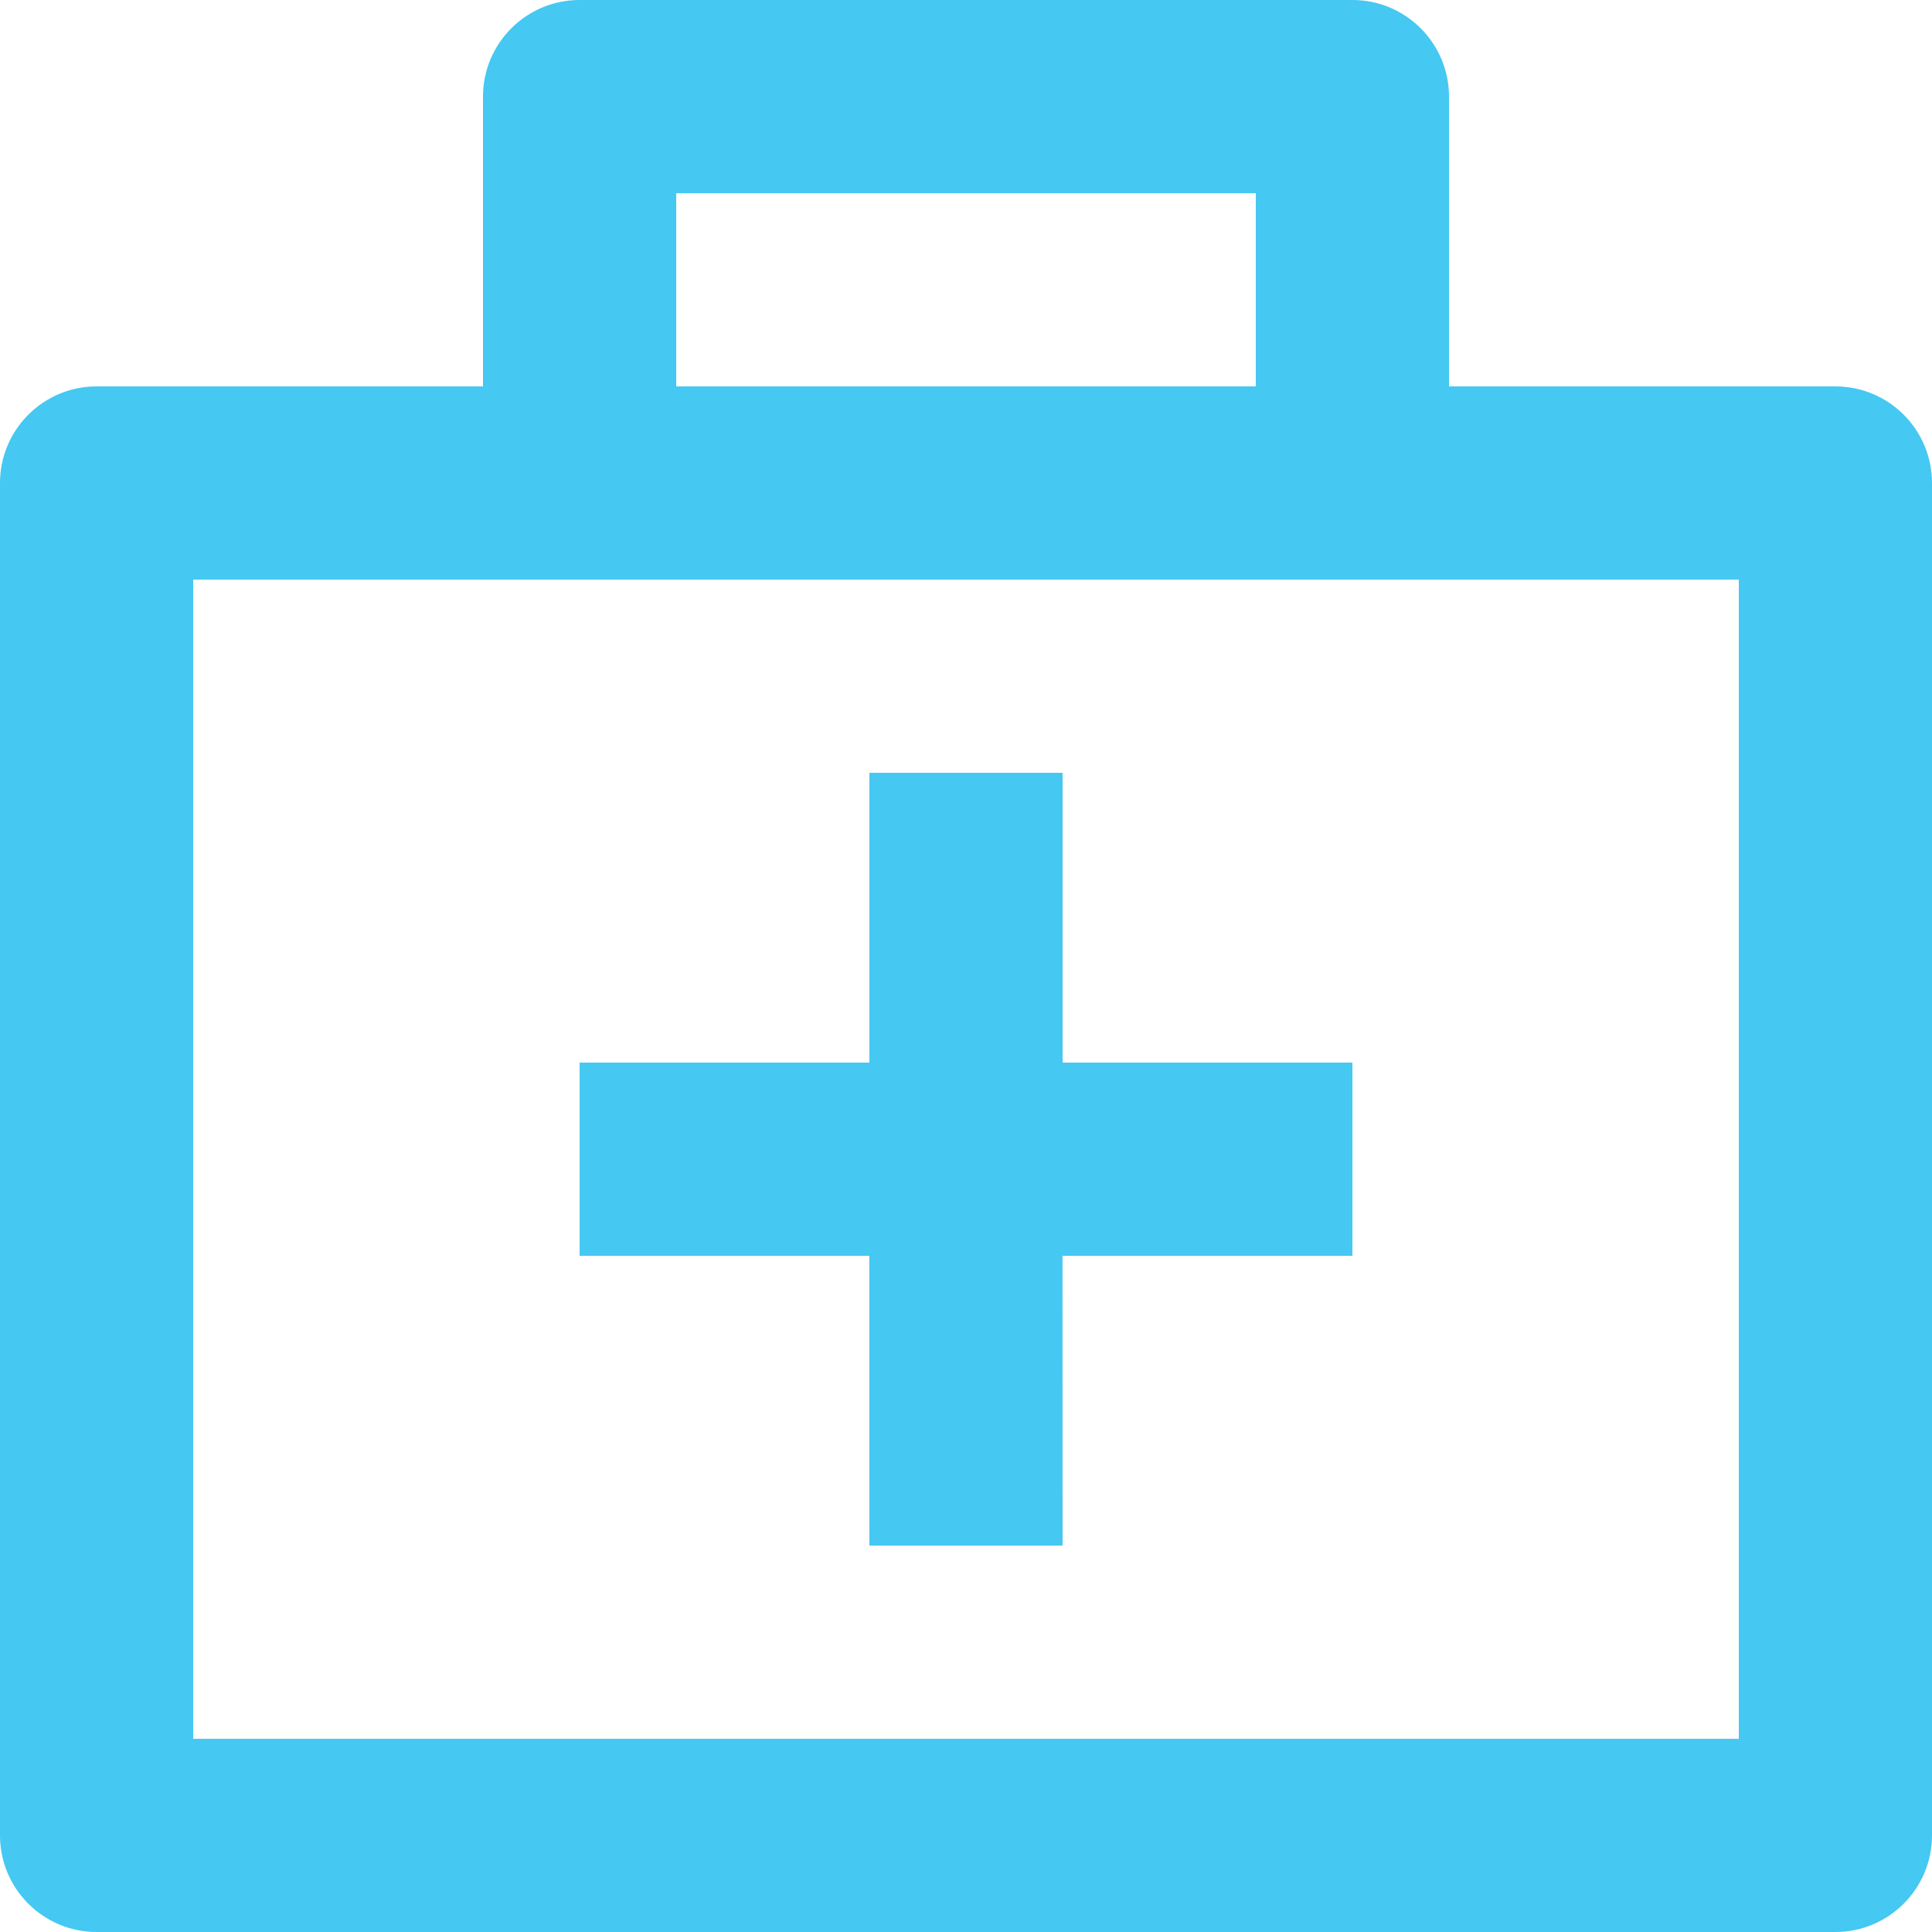
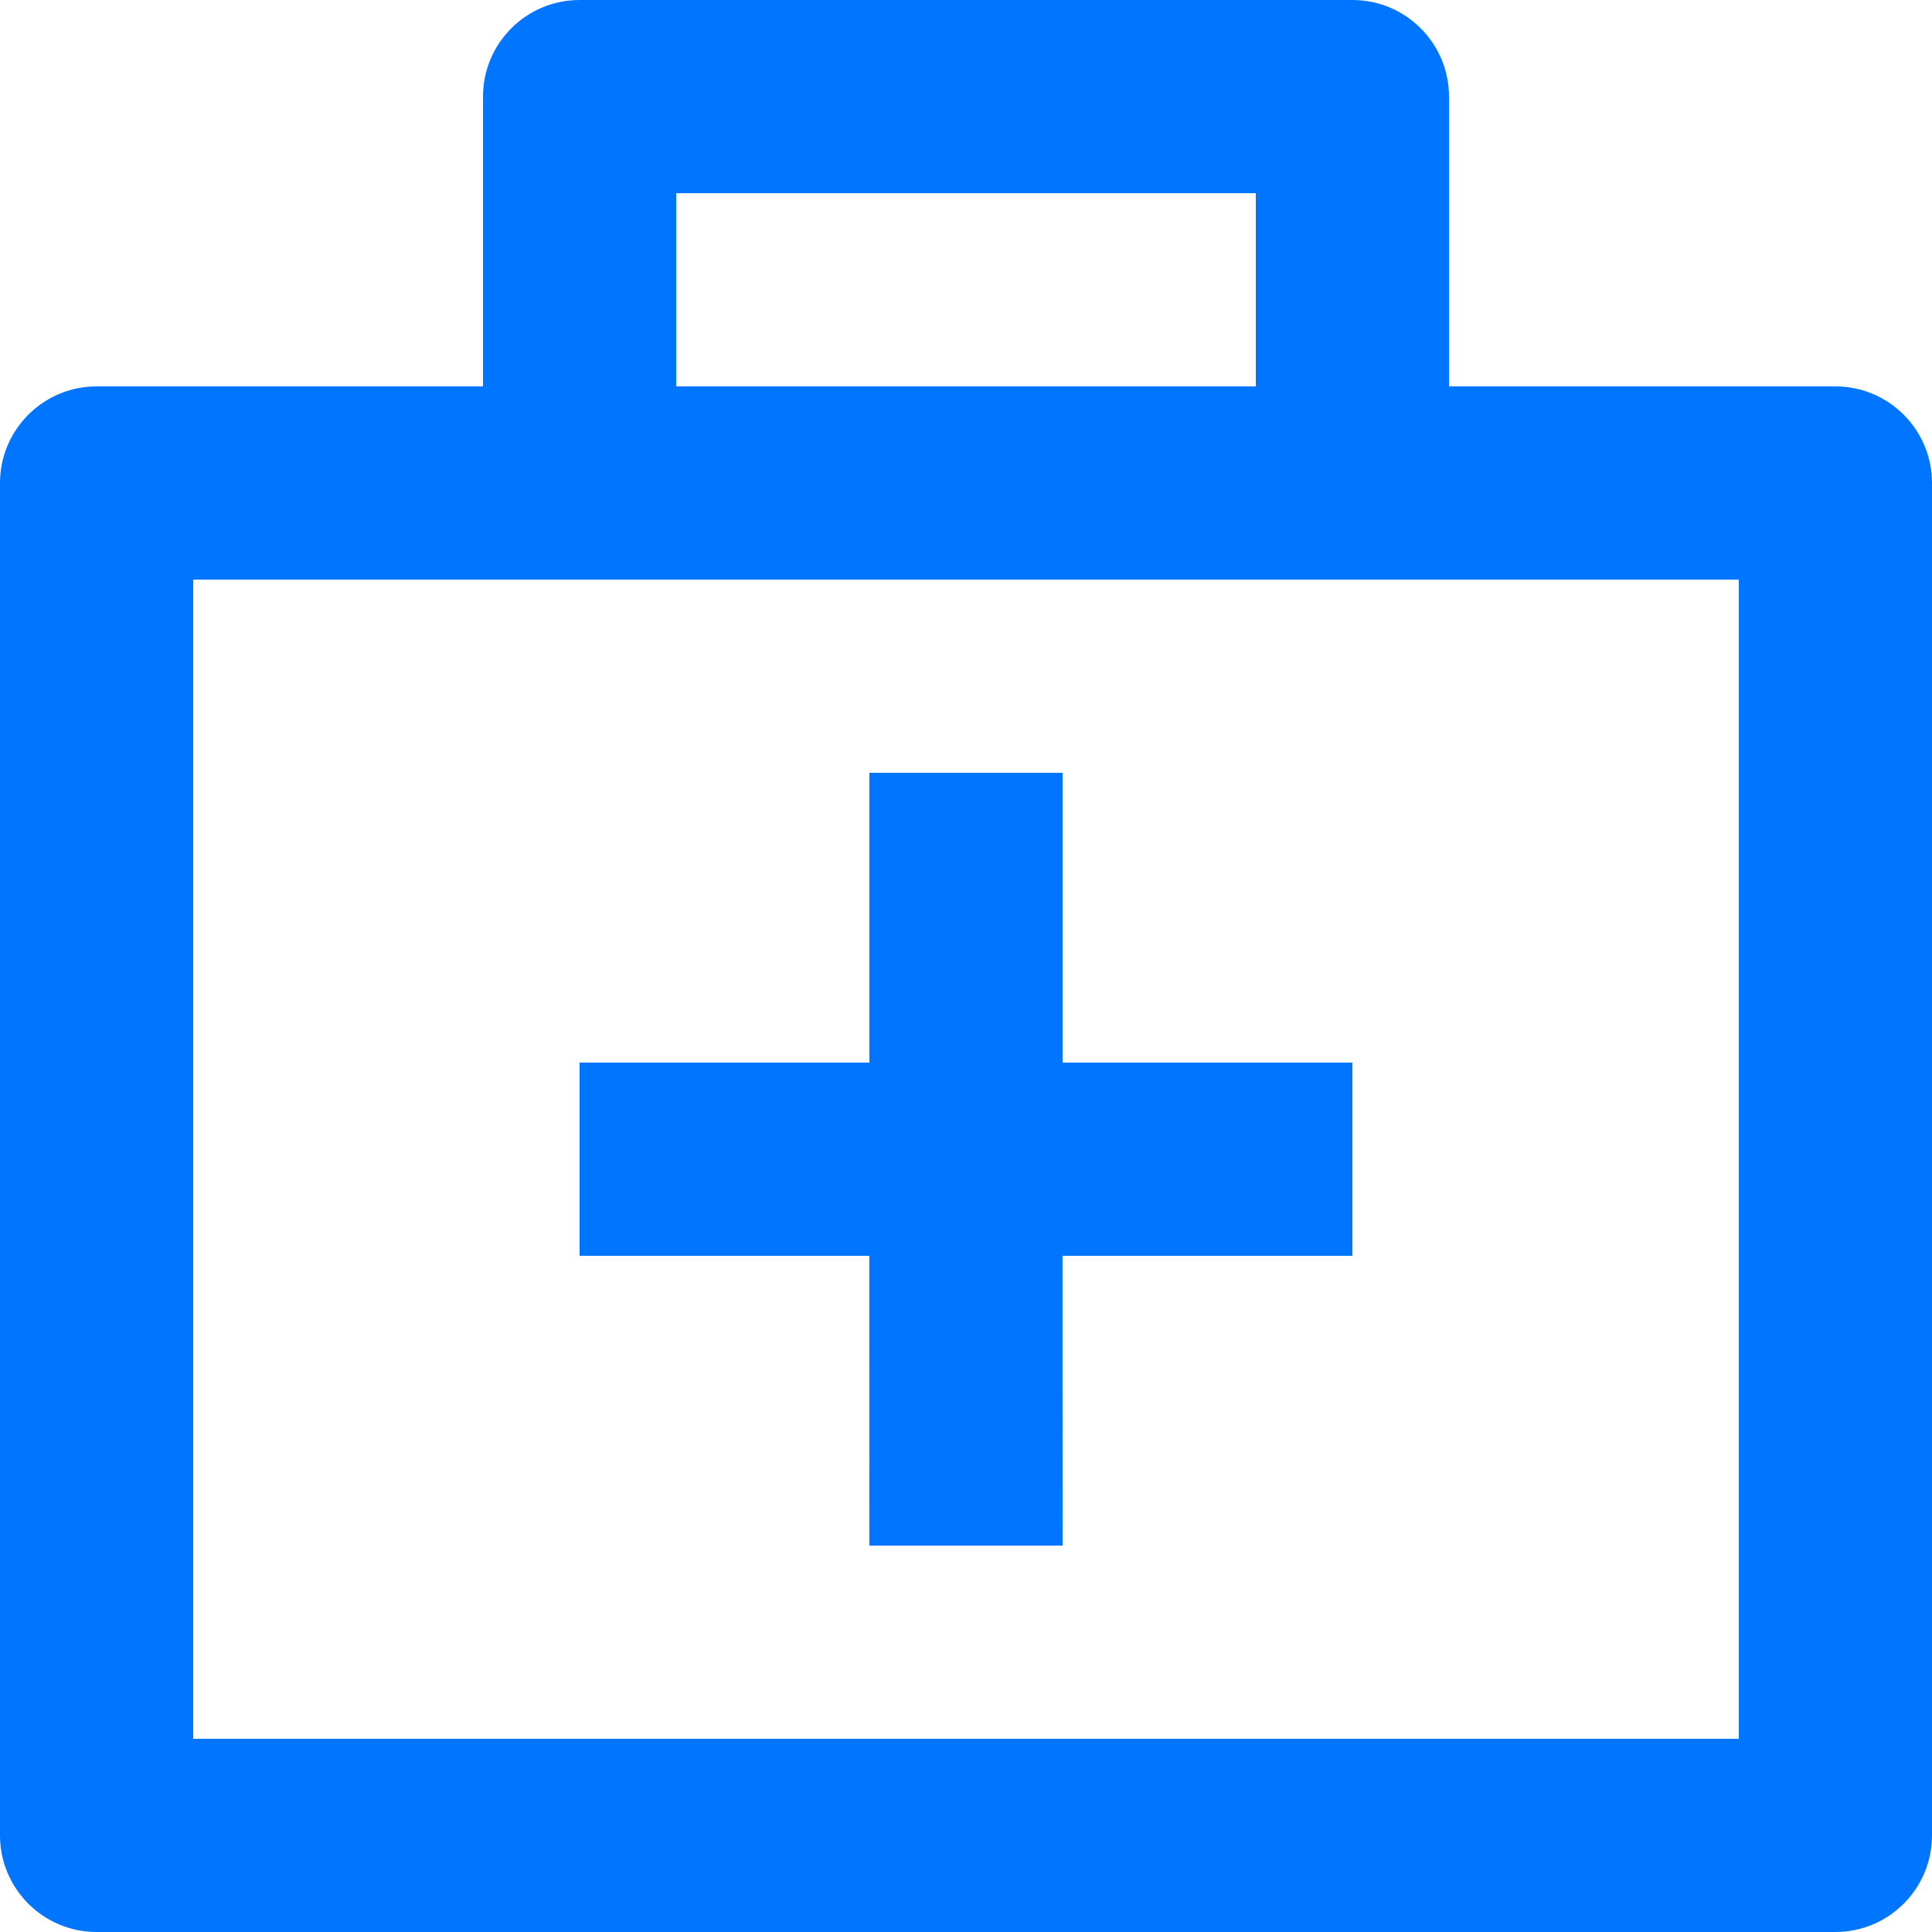
<svg xmlns="http://www.w3.org/2000/svg" width="40" height="40" viewBox="0 0 40 40" fill="none">
-   <path d="M28 0C29.104 0 30 0.896 30 2V8H38C39.104 8 40 8.896 40 10V38C40 39.104 39.104 40 38 40H2C0.896 40 0 39.104 0 38V10C0 8.896 0.896 8 2 8H10V2C10 0.896 10.896 0 12 0H28ZM36 12H4V36H36V12ZM22 16V22H28V26H21.998L22 32H18L17.998 26H12V22H18V16H22ZM26 4H14V8H26V4Z" fill="#45C8F1" />
+   <path d="M28 0C29.104 0 30 0.896 30 2V8H38C39.104 8 40 8.896 40 10V38C40 39.104 39.104 40 38 40H2C0.896 40 0 39.104 0 38V10C0 8.896 0.896 8 2 8H10V2C10 0.896 10.896 0 12 0H28ZM36 12H4V36H36V12ZM22 16V22H28V26H21.998L22 32H18L17.998 26H12V22H18V16H22ZM26 4H14V8H26V4Z" fill="#0075ff" />
</svg>
